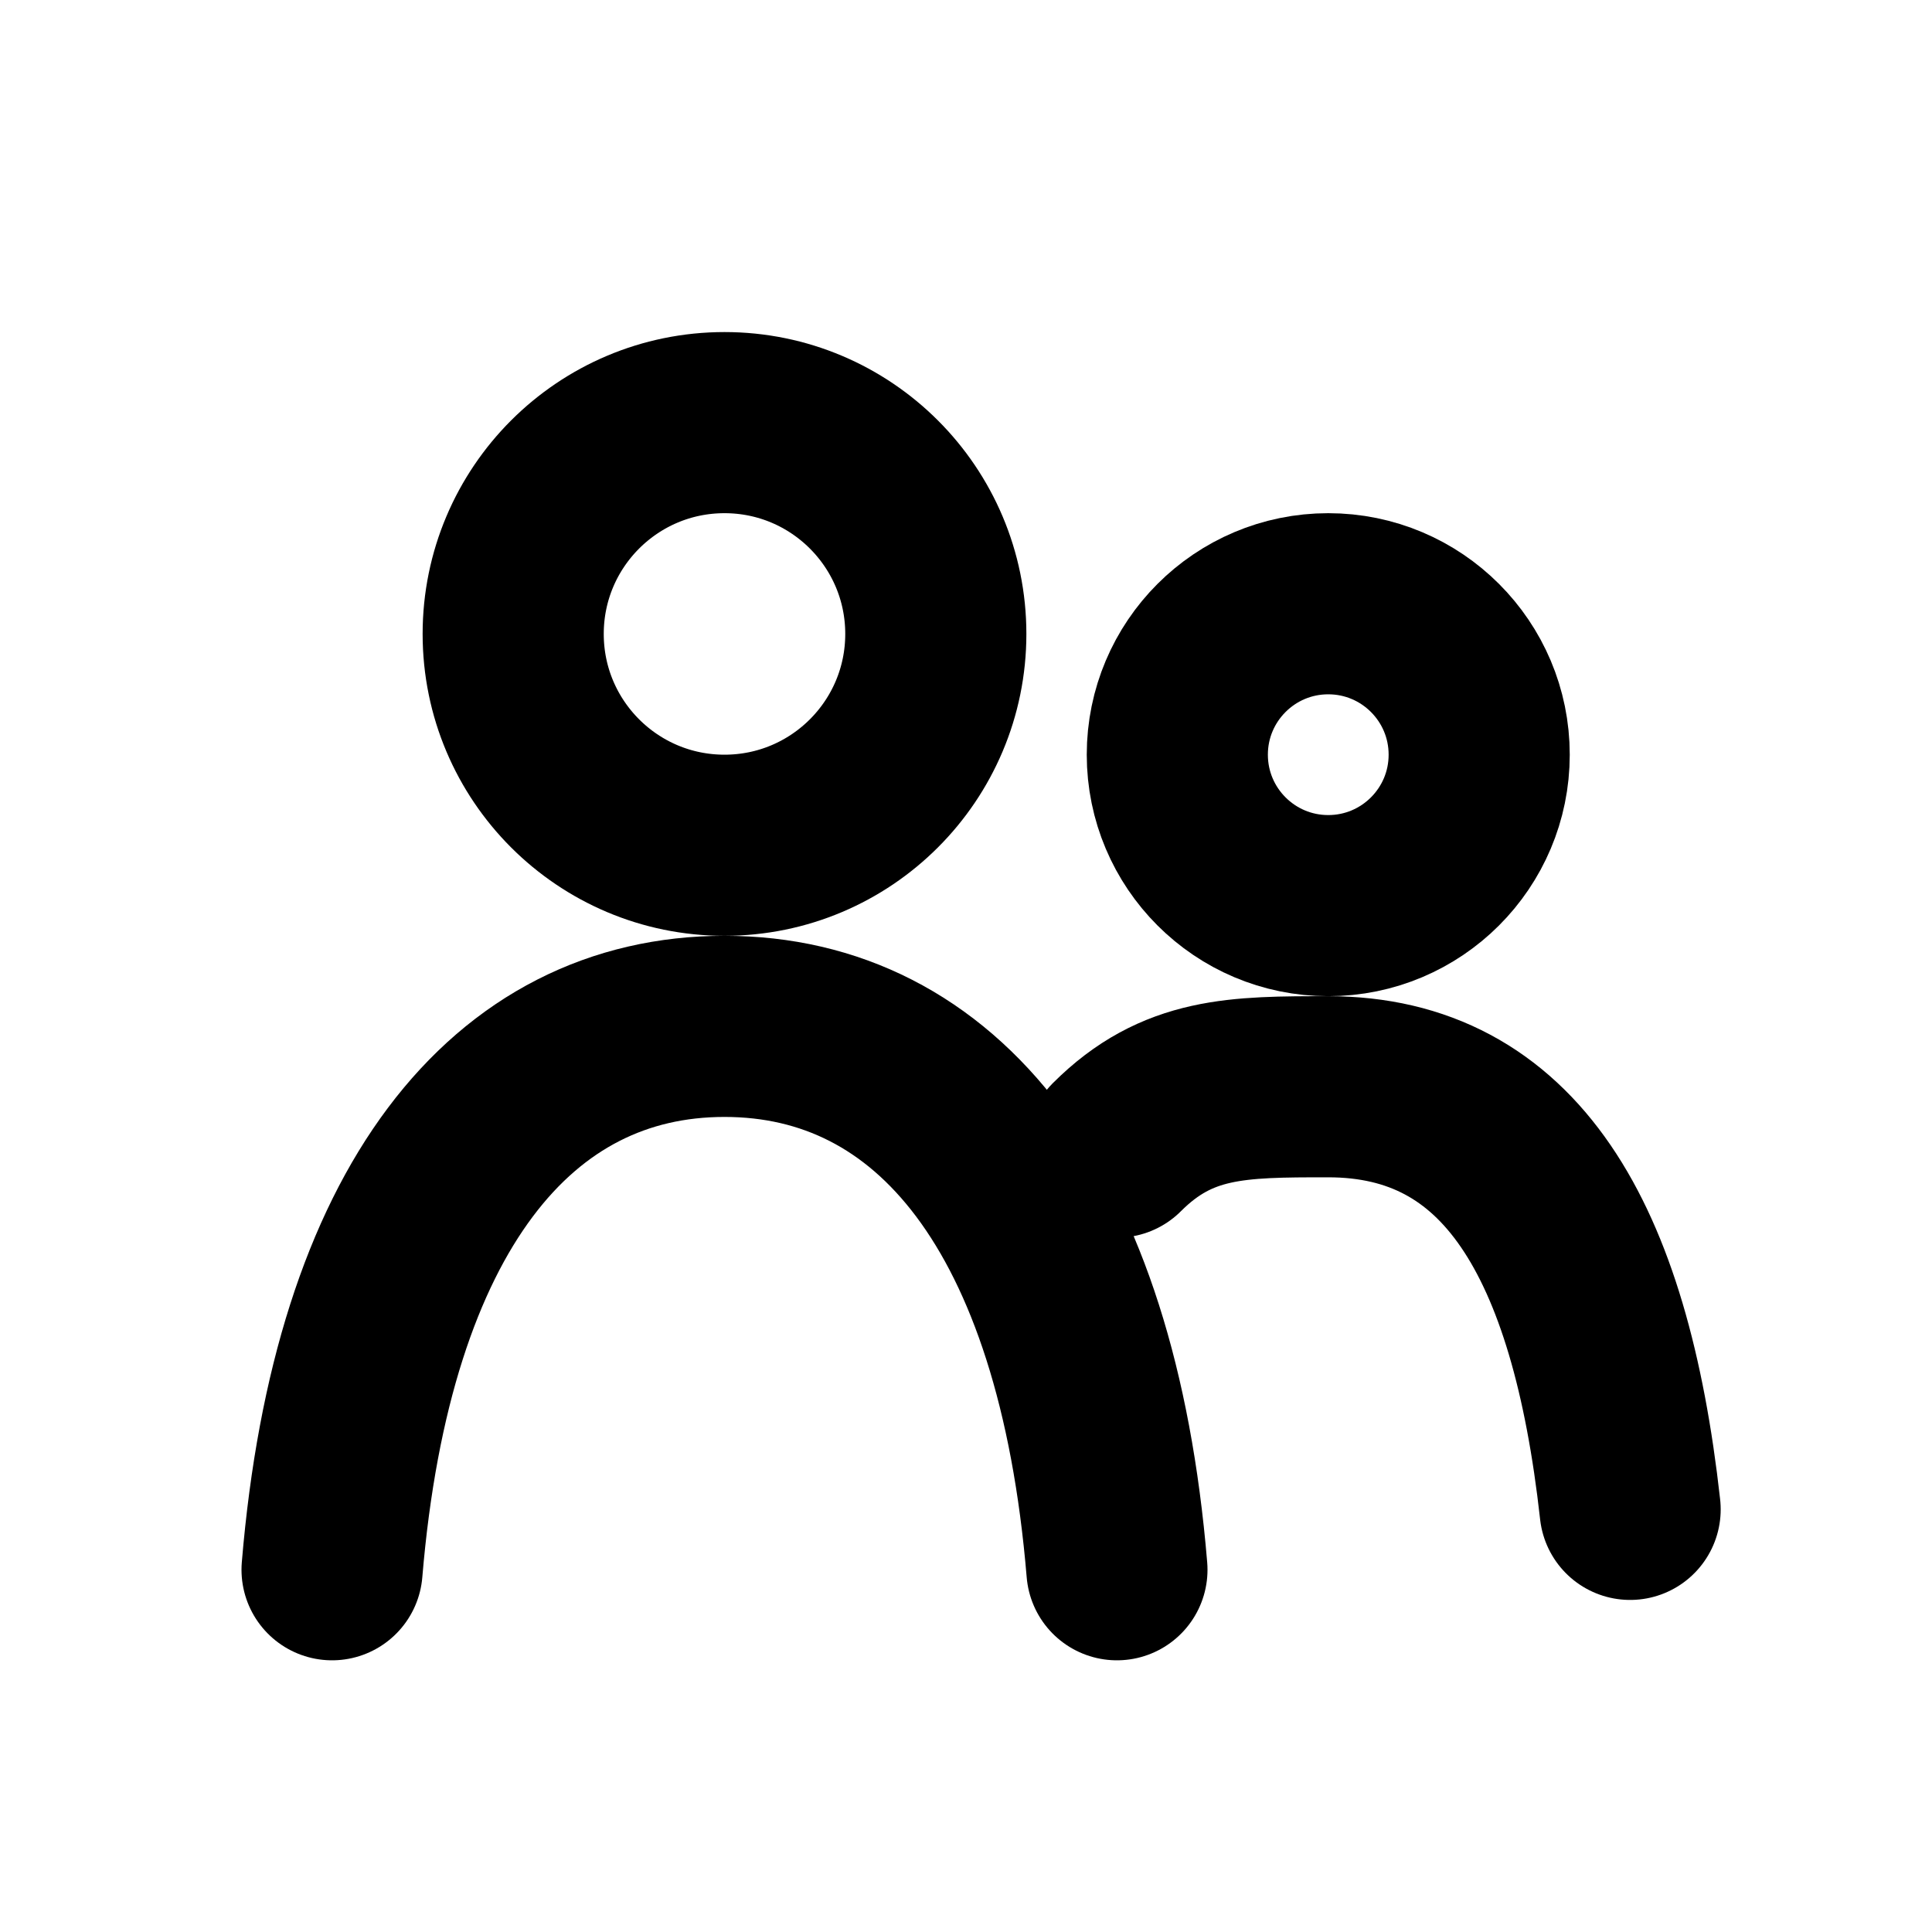
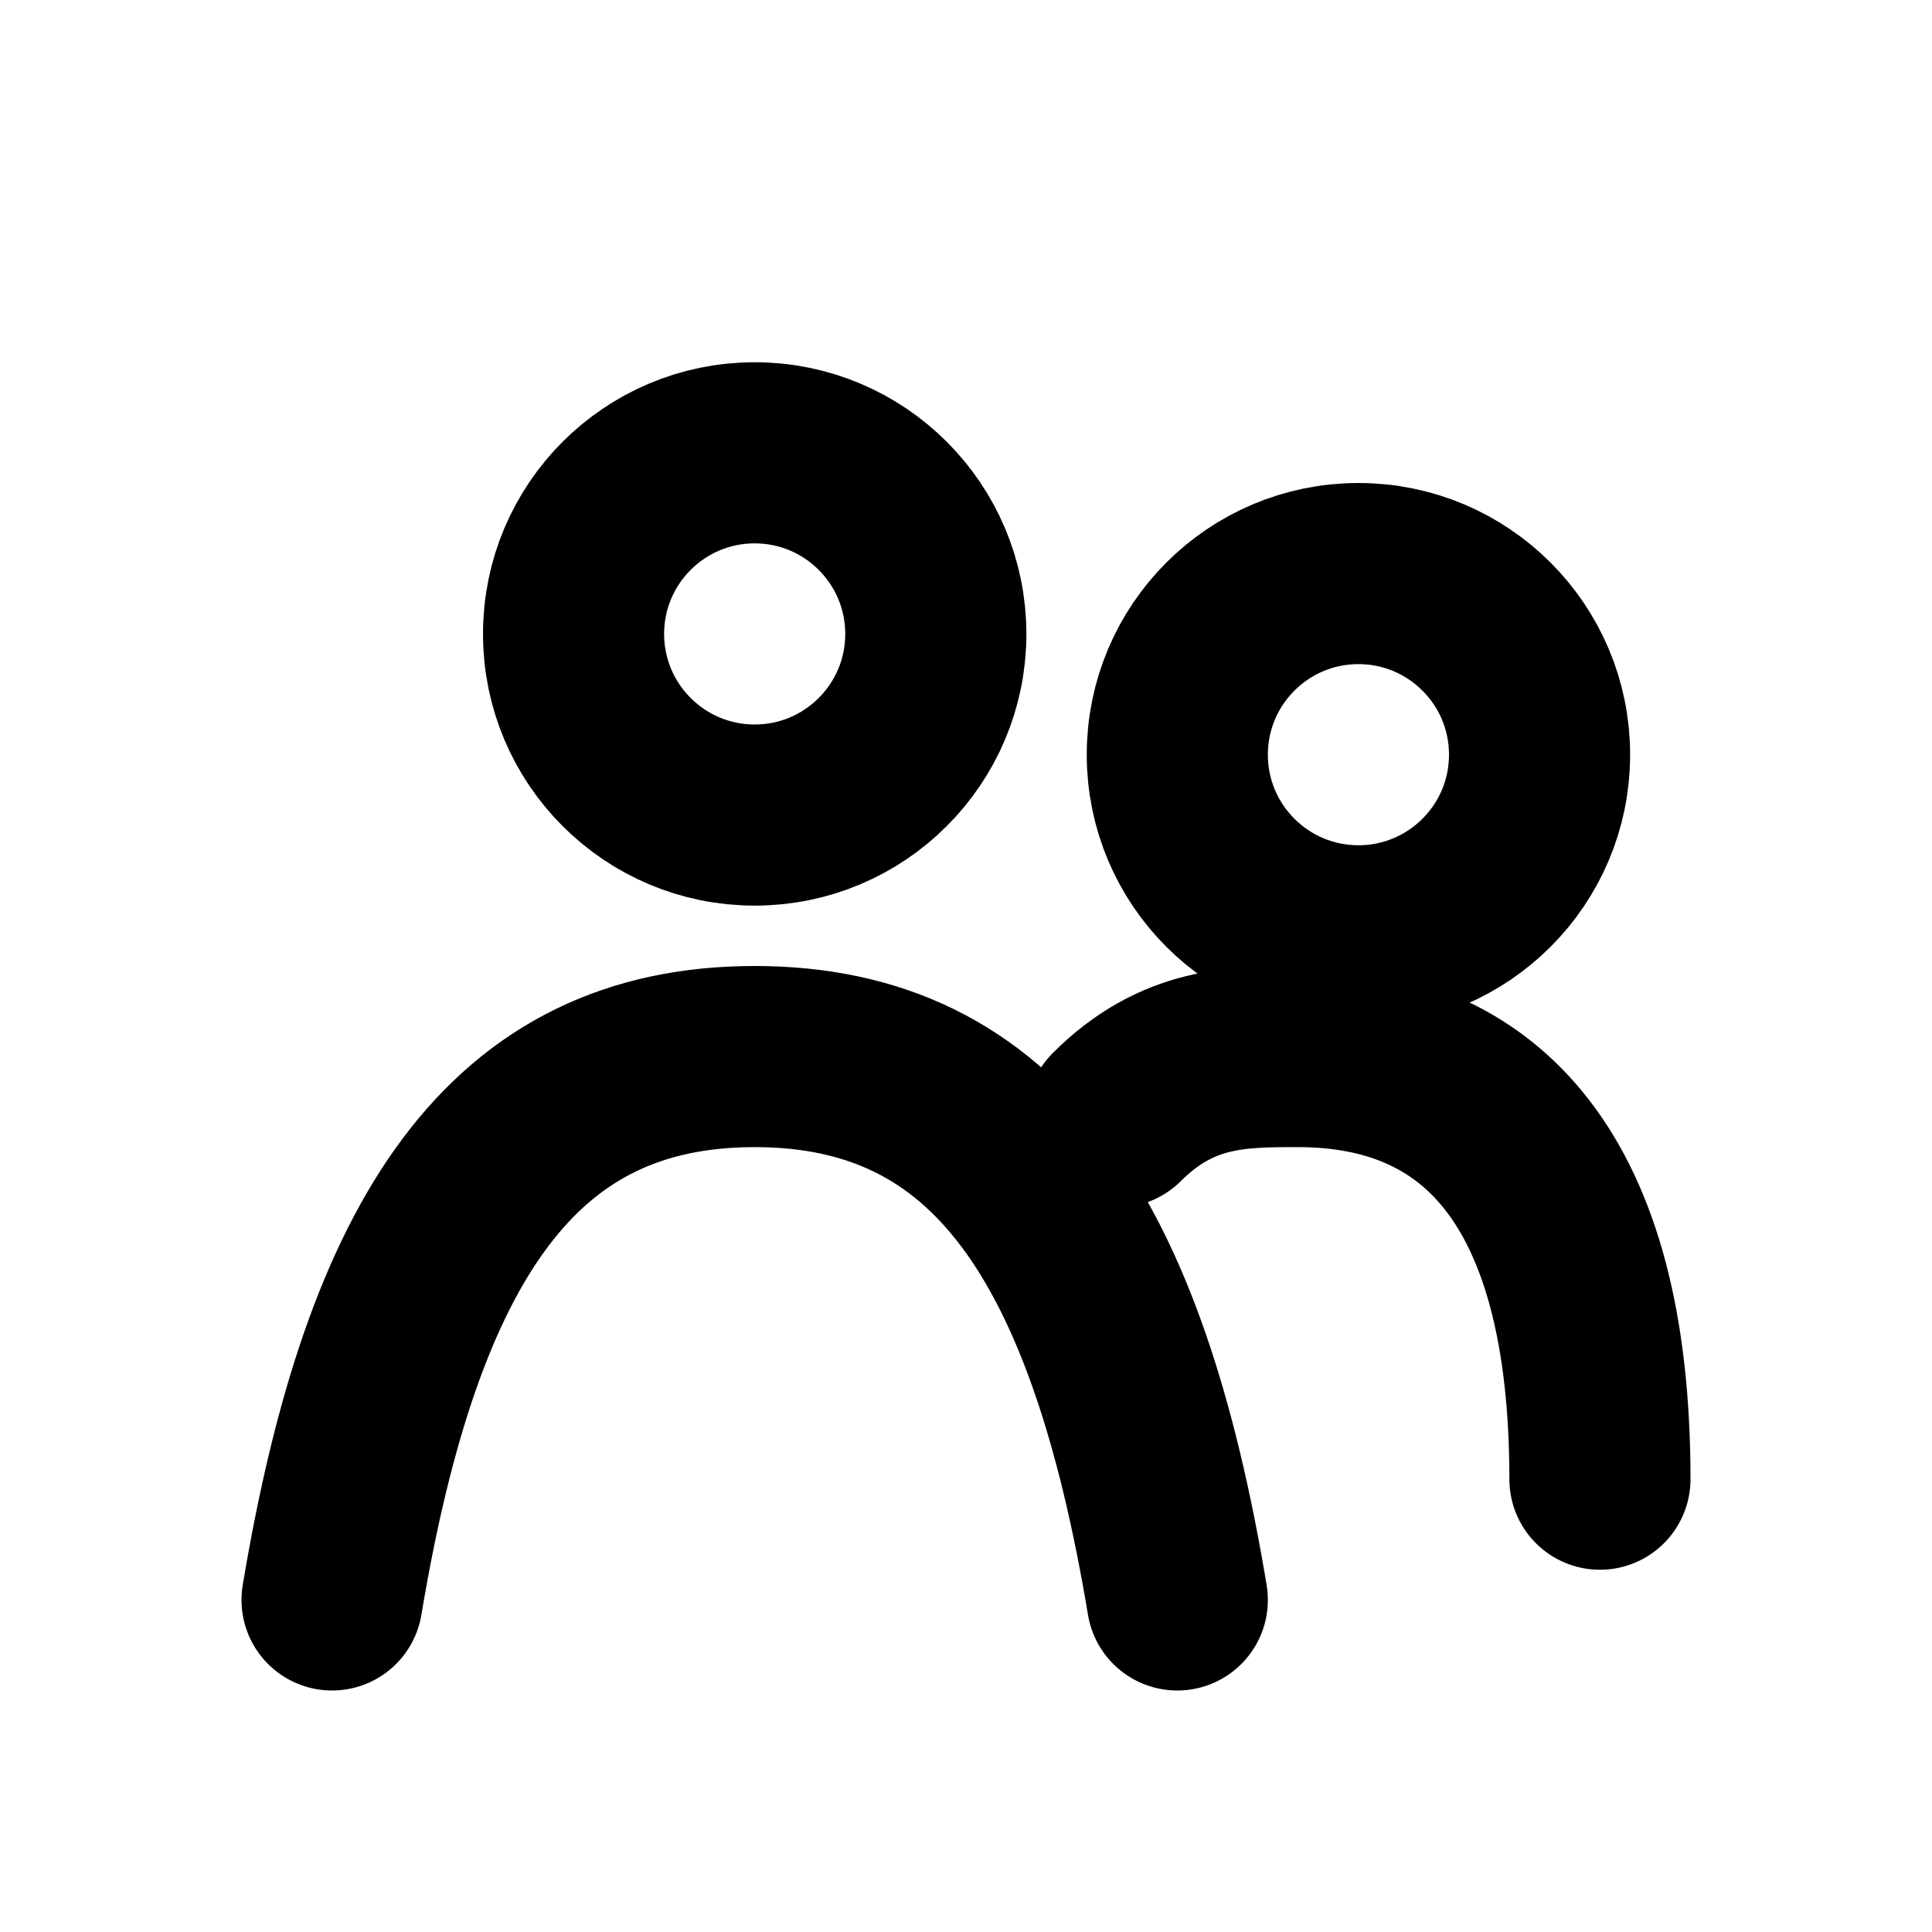
<svg xmlns="http://www.w3.org/2000/svg" viewBox="0 0 16 16" fill="none" stroke="currentColor" stroke-width="1.5" stroke-linecap="round" stroke-linejoin="round">
-   <circle cx="6" cy="5.25" r="1.75" />
-   <circle cx="11" cy="6.25" r="1.25" />
-   <path d="M2.75 13c0.25 -3 1.5 -4.5 3.25 -4.5s3 1.5 3.25 4.5M9.25 9.5c0.5 -0.5 1 -0.5 1.75 -0.5 1.5 0 2.25 1.25 2.5 3.5" />
+   <circle cx="6.25" cy="5.25" r="1.5" />
+   <circle cx="11.25" cy="6.25" r="1.5" />
+   <path d="M2.75 13.25C3.25 10.25 4.25 8.75 6.25 8.75S9.25 10.25 9.75 13.25M9.25 9.25C9.75 8.75 10.25 8.75 10.75 8.75C12.25 8.75 13.25 9.75 13.25 12.25" />
</svg>
